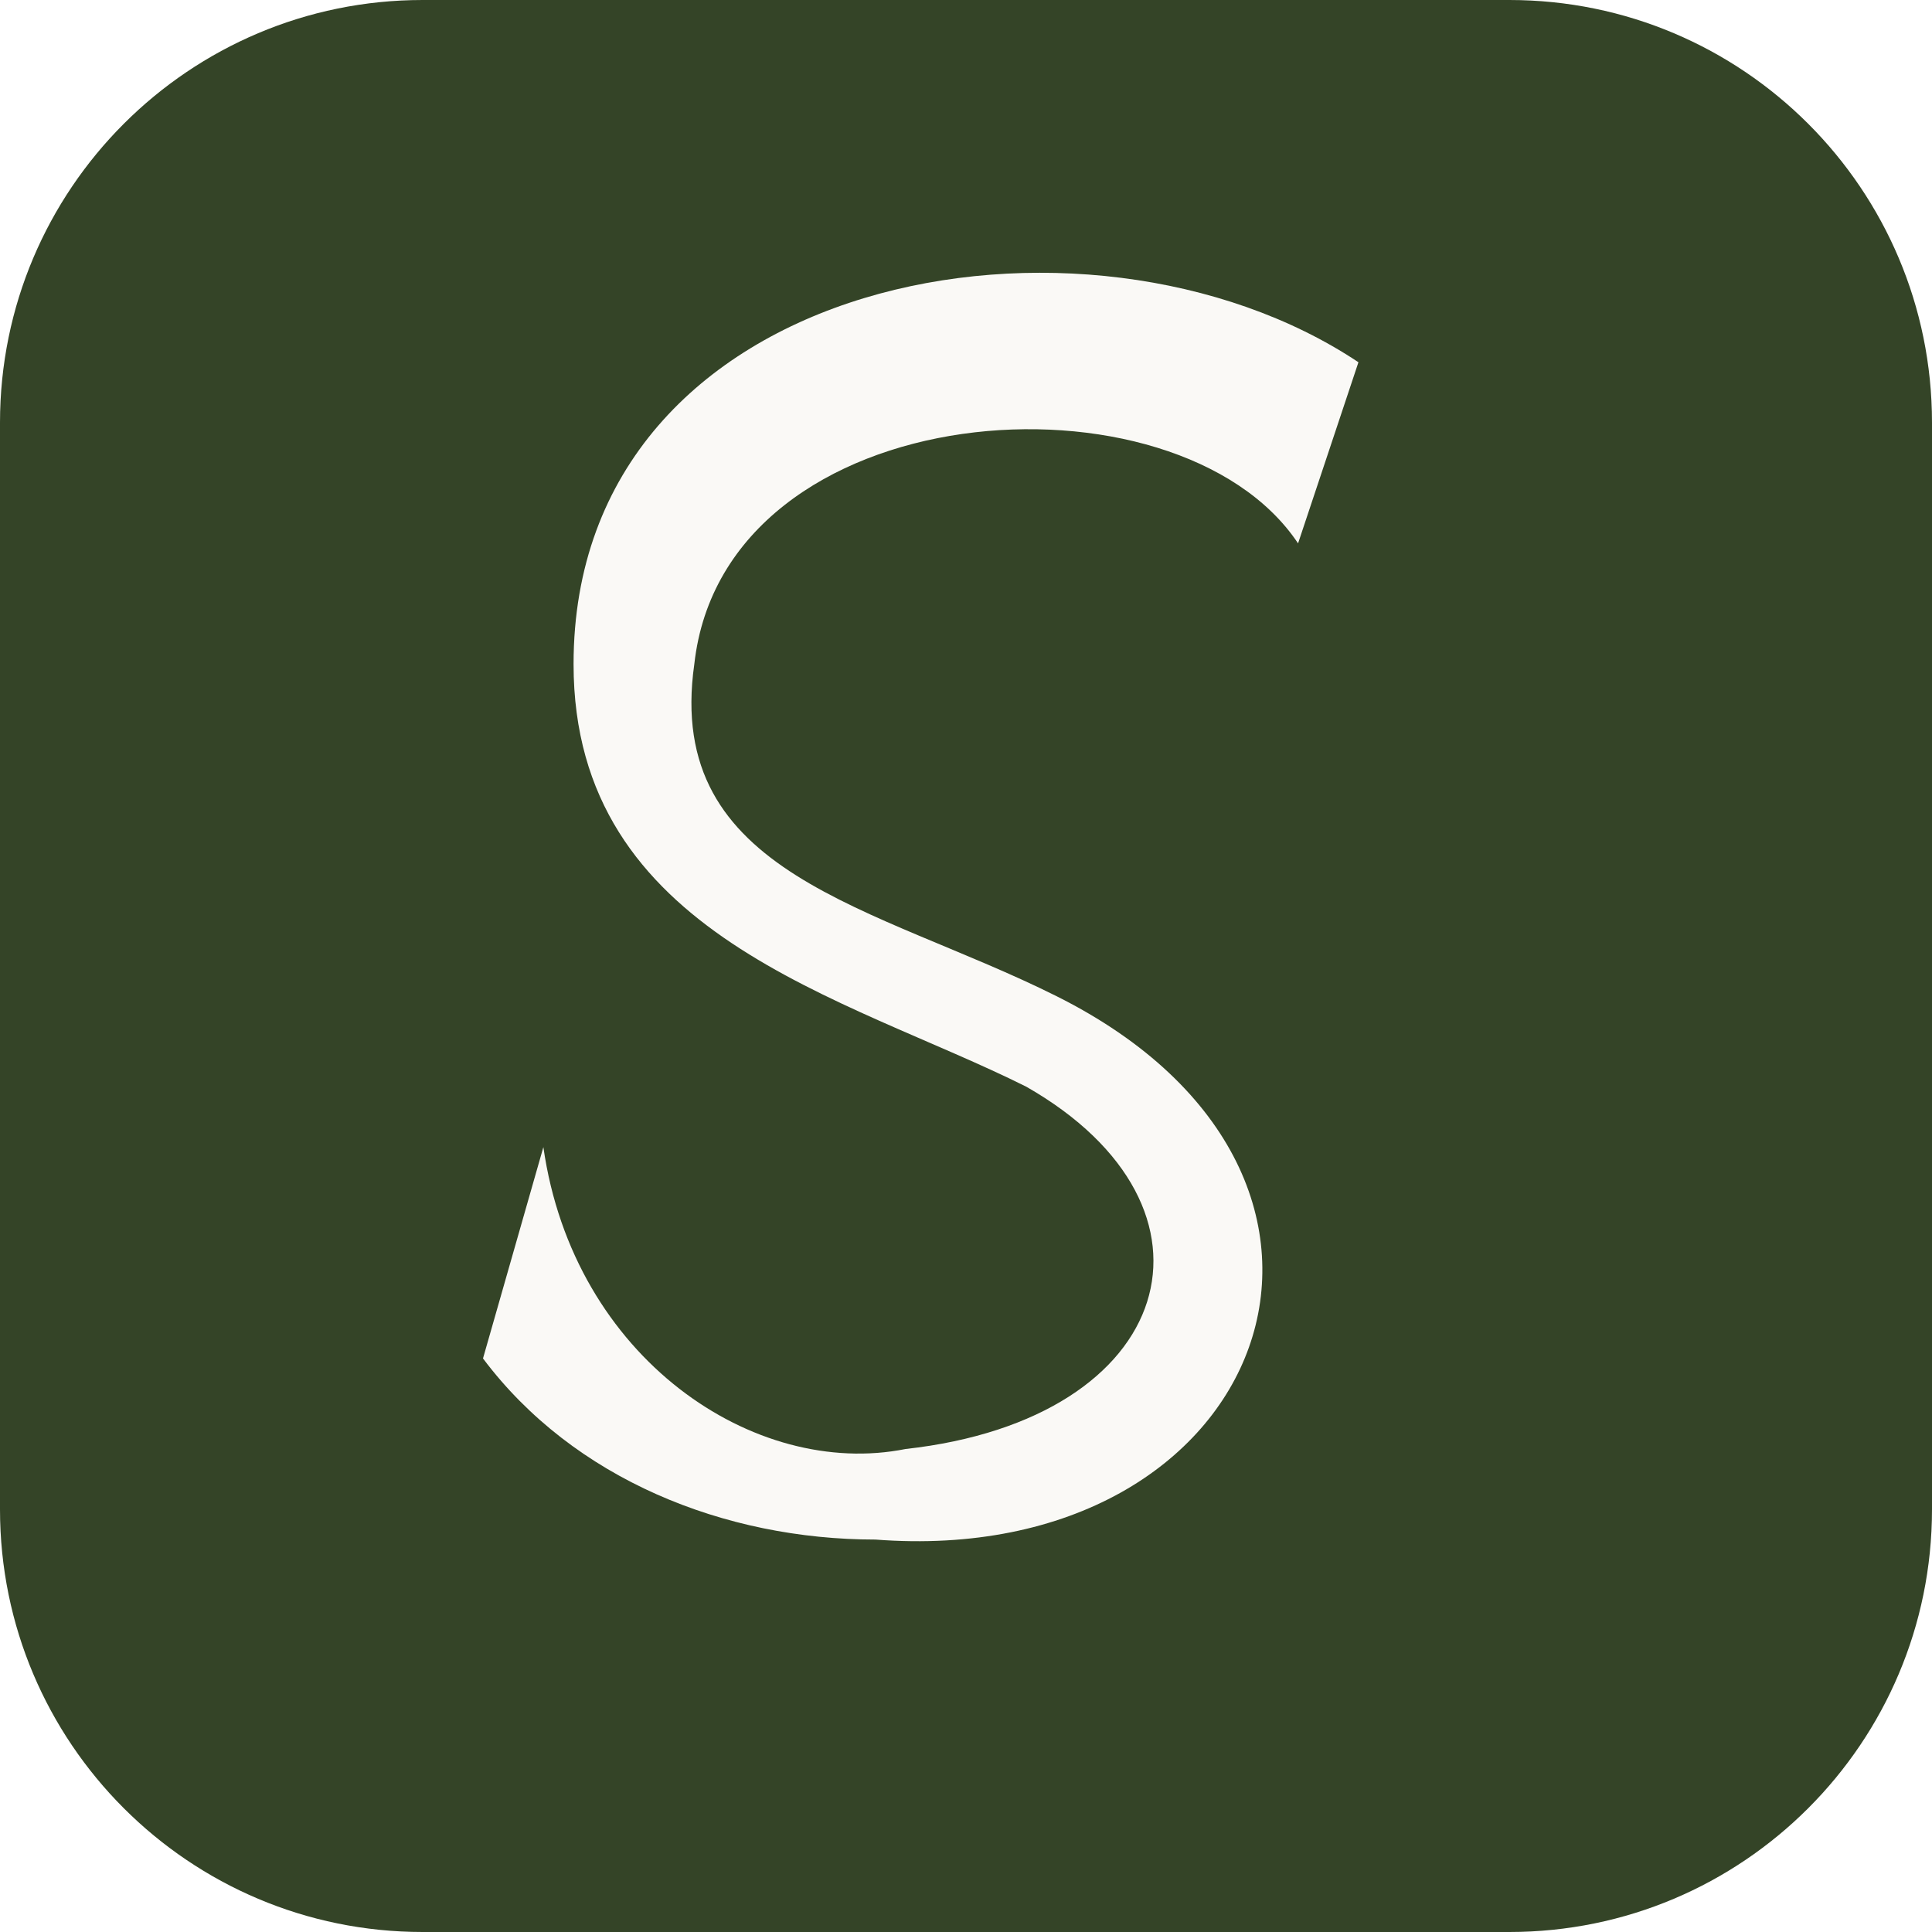
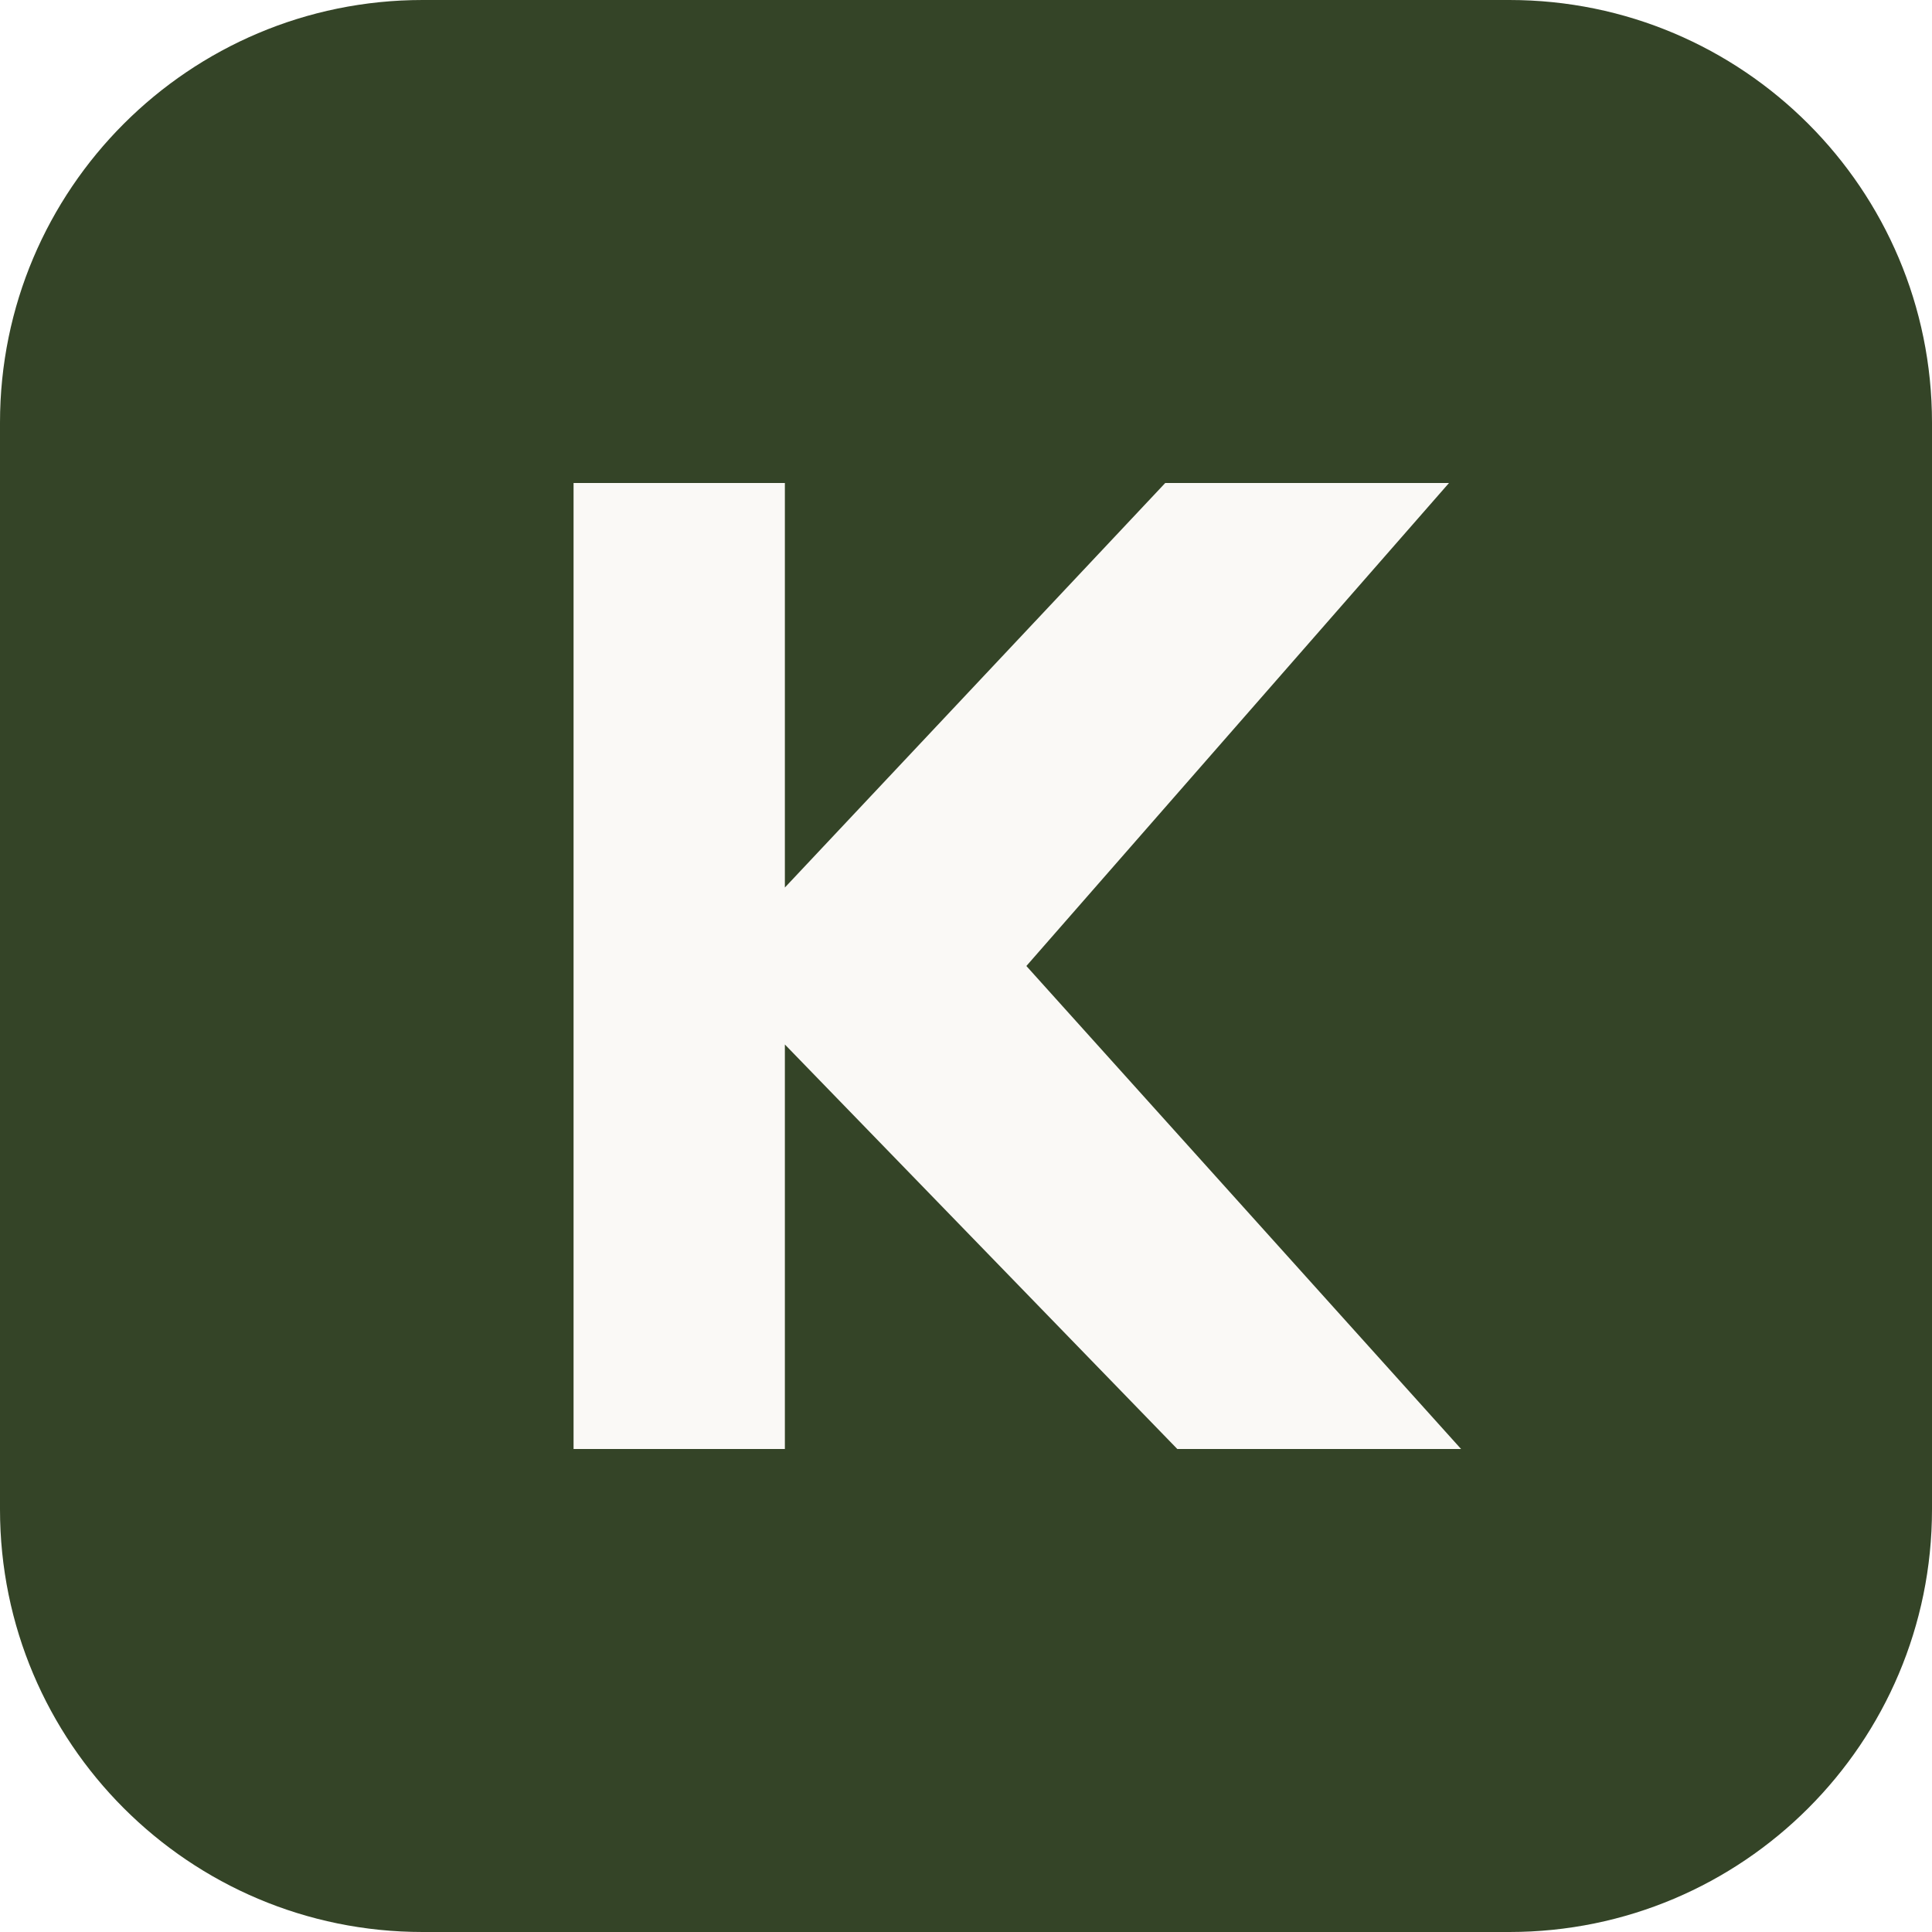
<svg xmlns="http://www.w3.org/2000/svg" viewBox="0 0 64 64">
  <rect width="64" height="64" rx="14" fill="#344427" />
-   <path d="M43 18c-4-6-19-5-20 4-1 7 6 8 12 11 12 6 7 19-6 18-5 0-10-2-13-6l2-7c1 7 7 11 12 10 9-1 11-8 4-12-6-3-15-5-15-14 0-13 17-16 26-10l-2 6Z" fill="#faf9f6" />
+   <path d="M19 16h7v13.4L38.6 16H48L34 32l14.4 16H39L26 34.6V48h-7V16Z" fill="#faf9f6" />
</svg>
